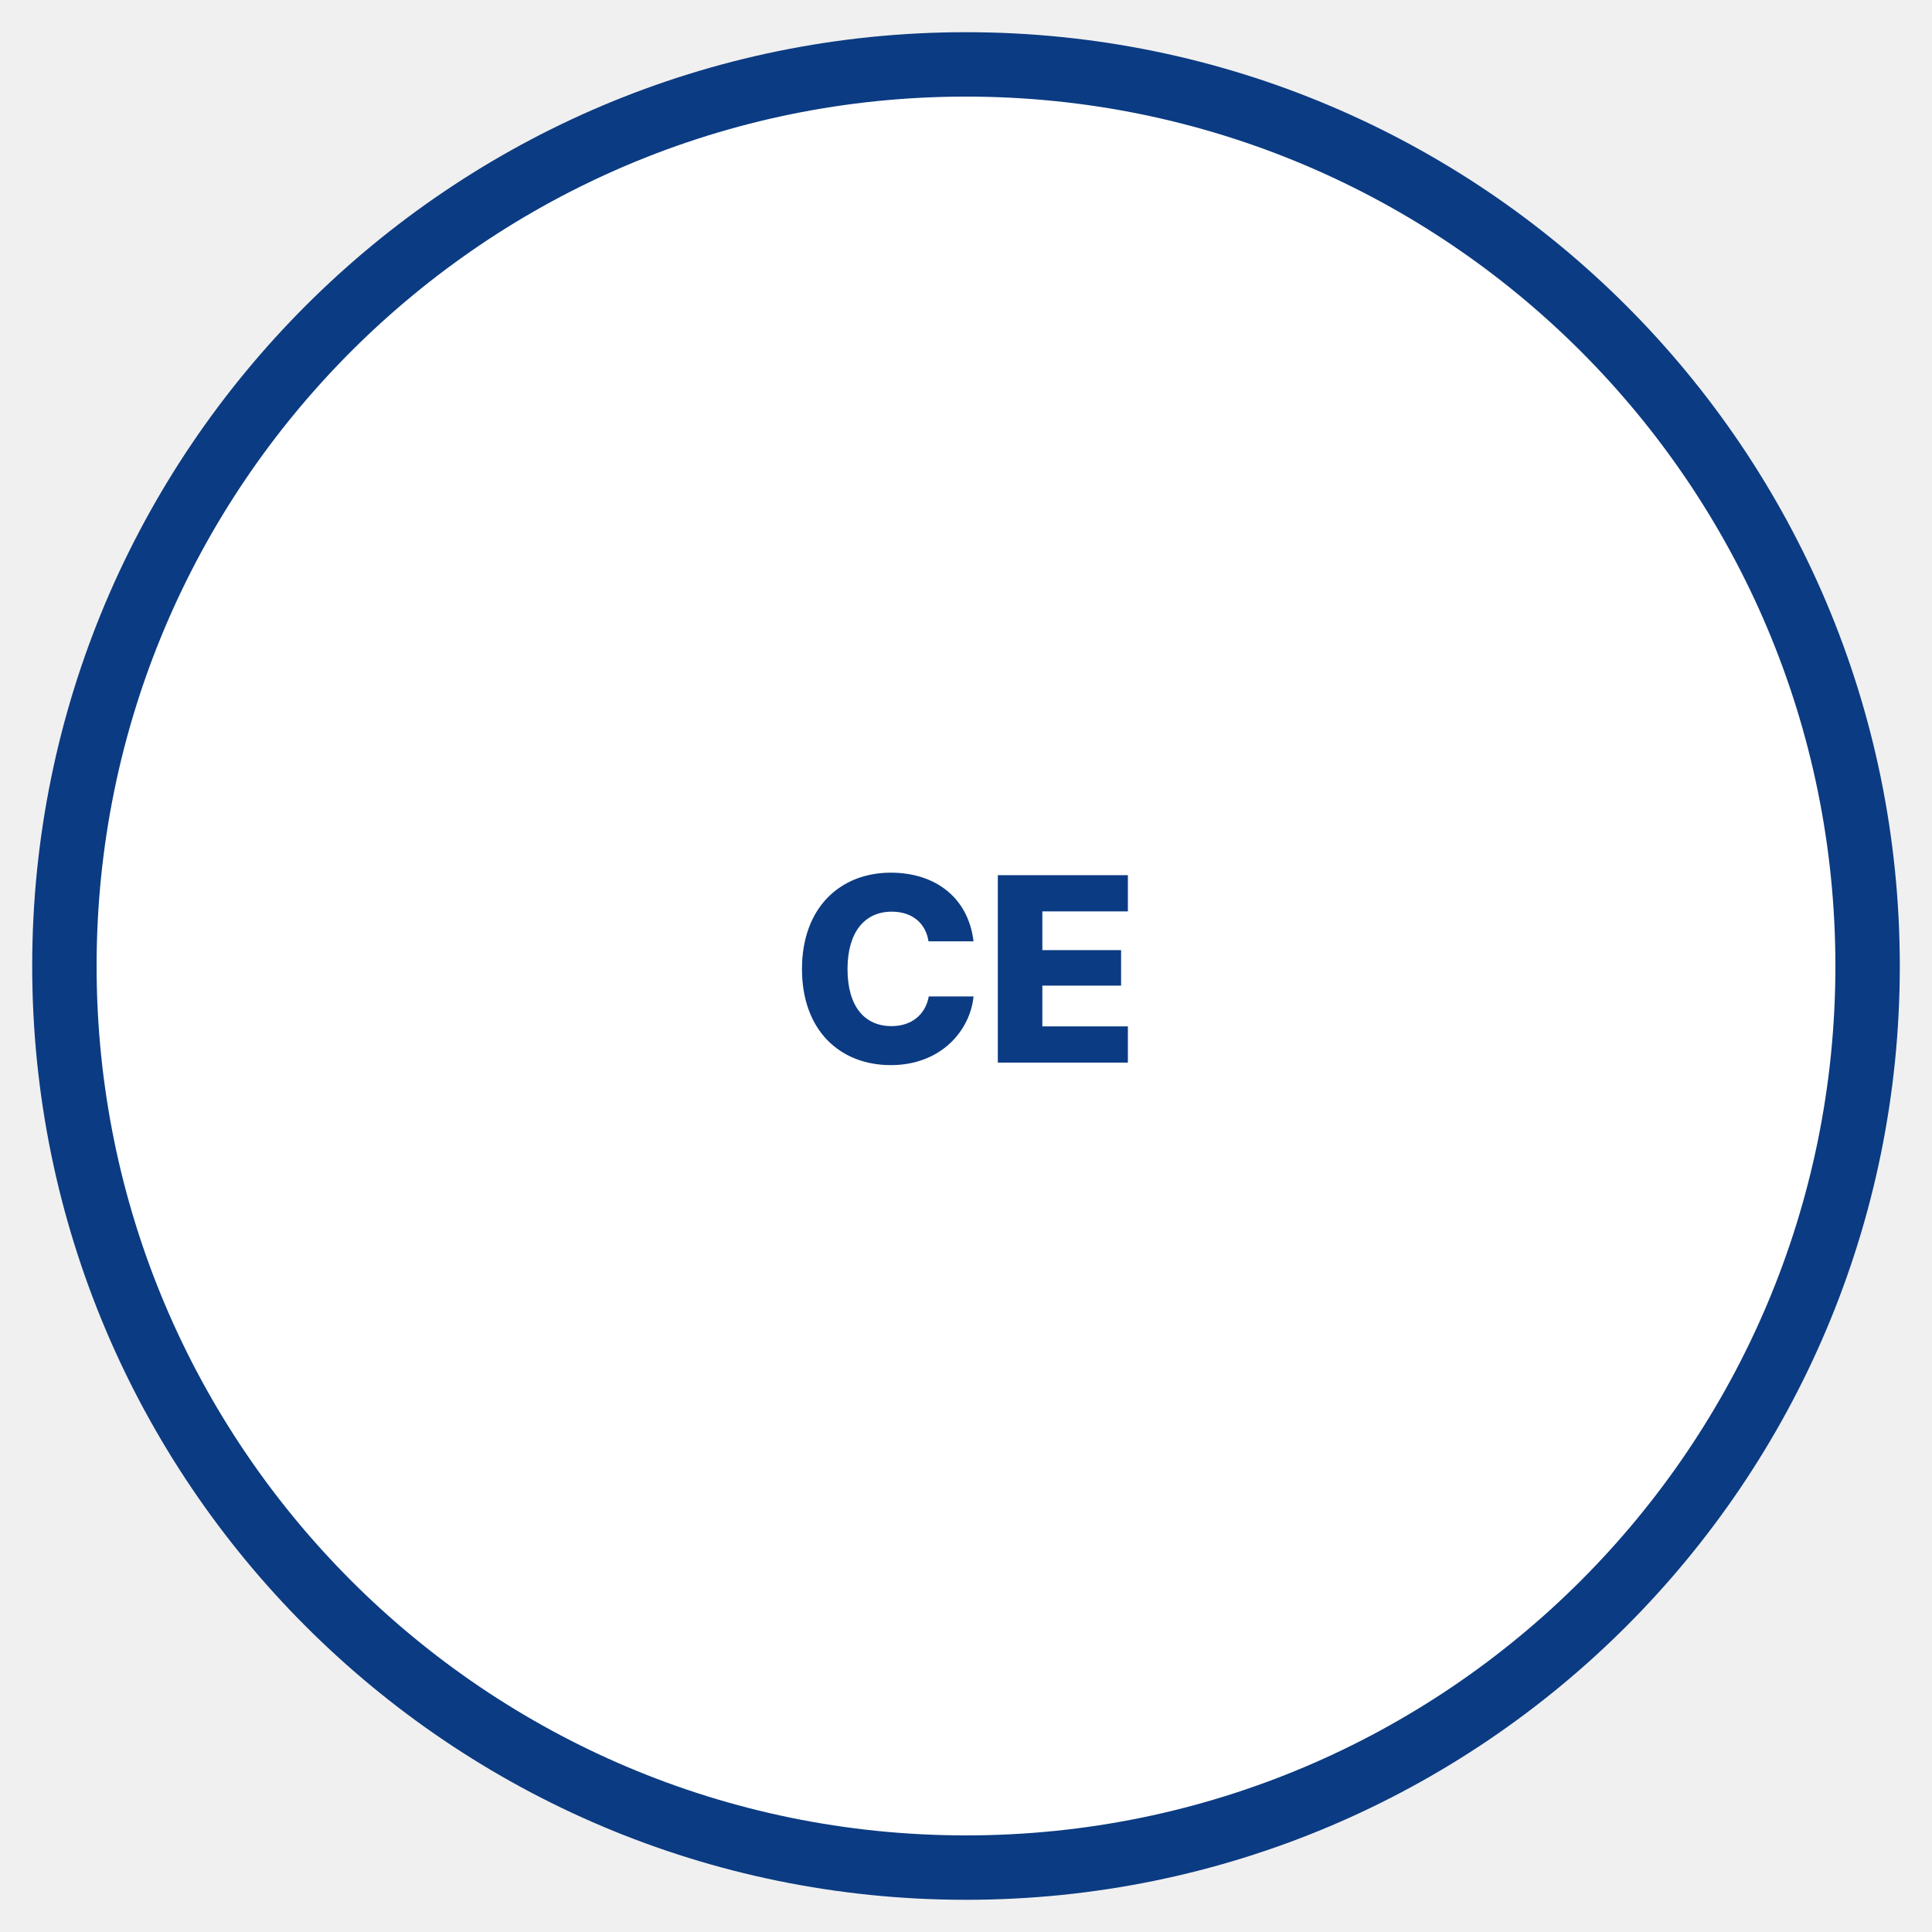
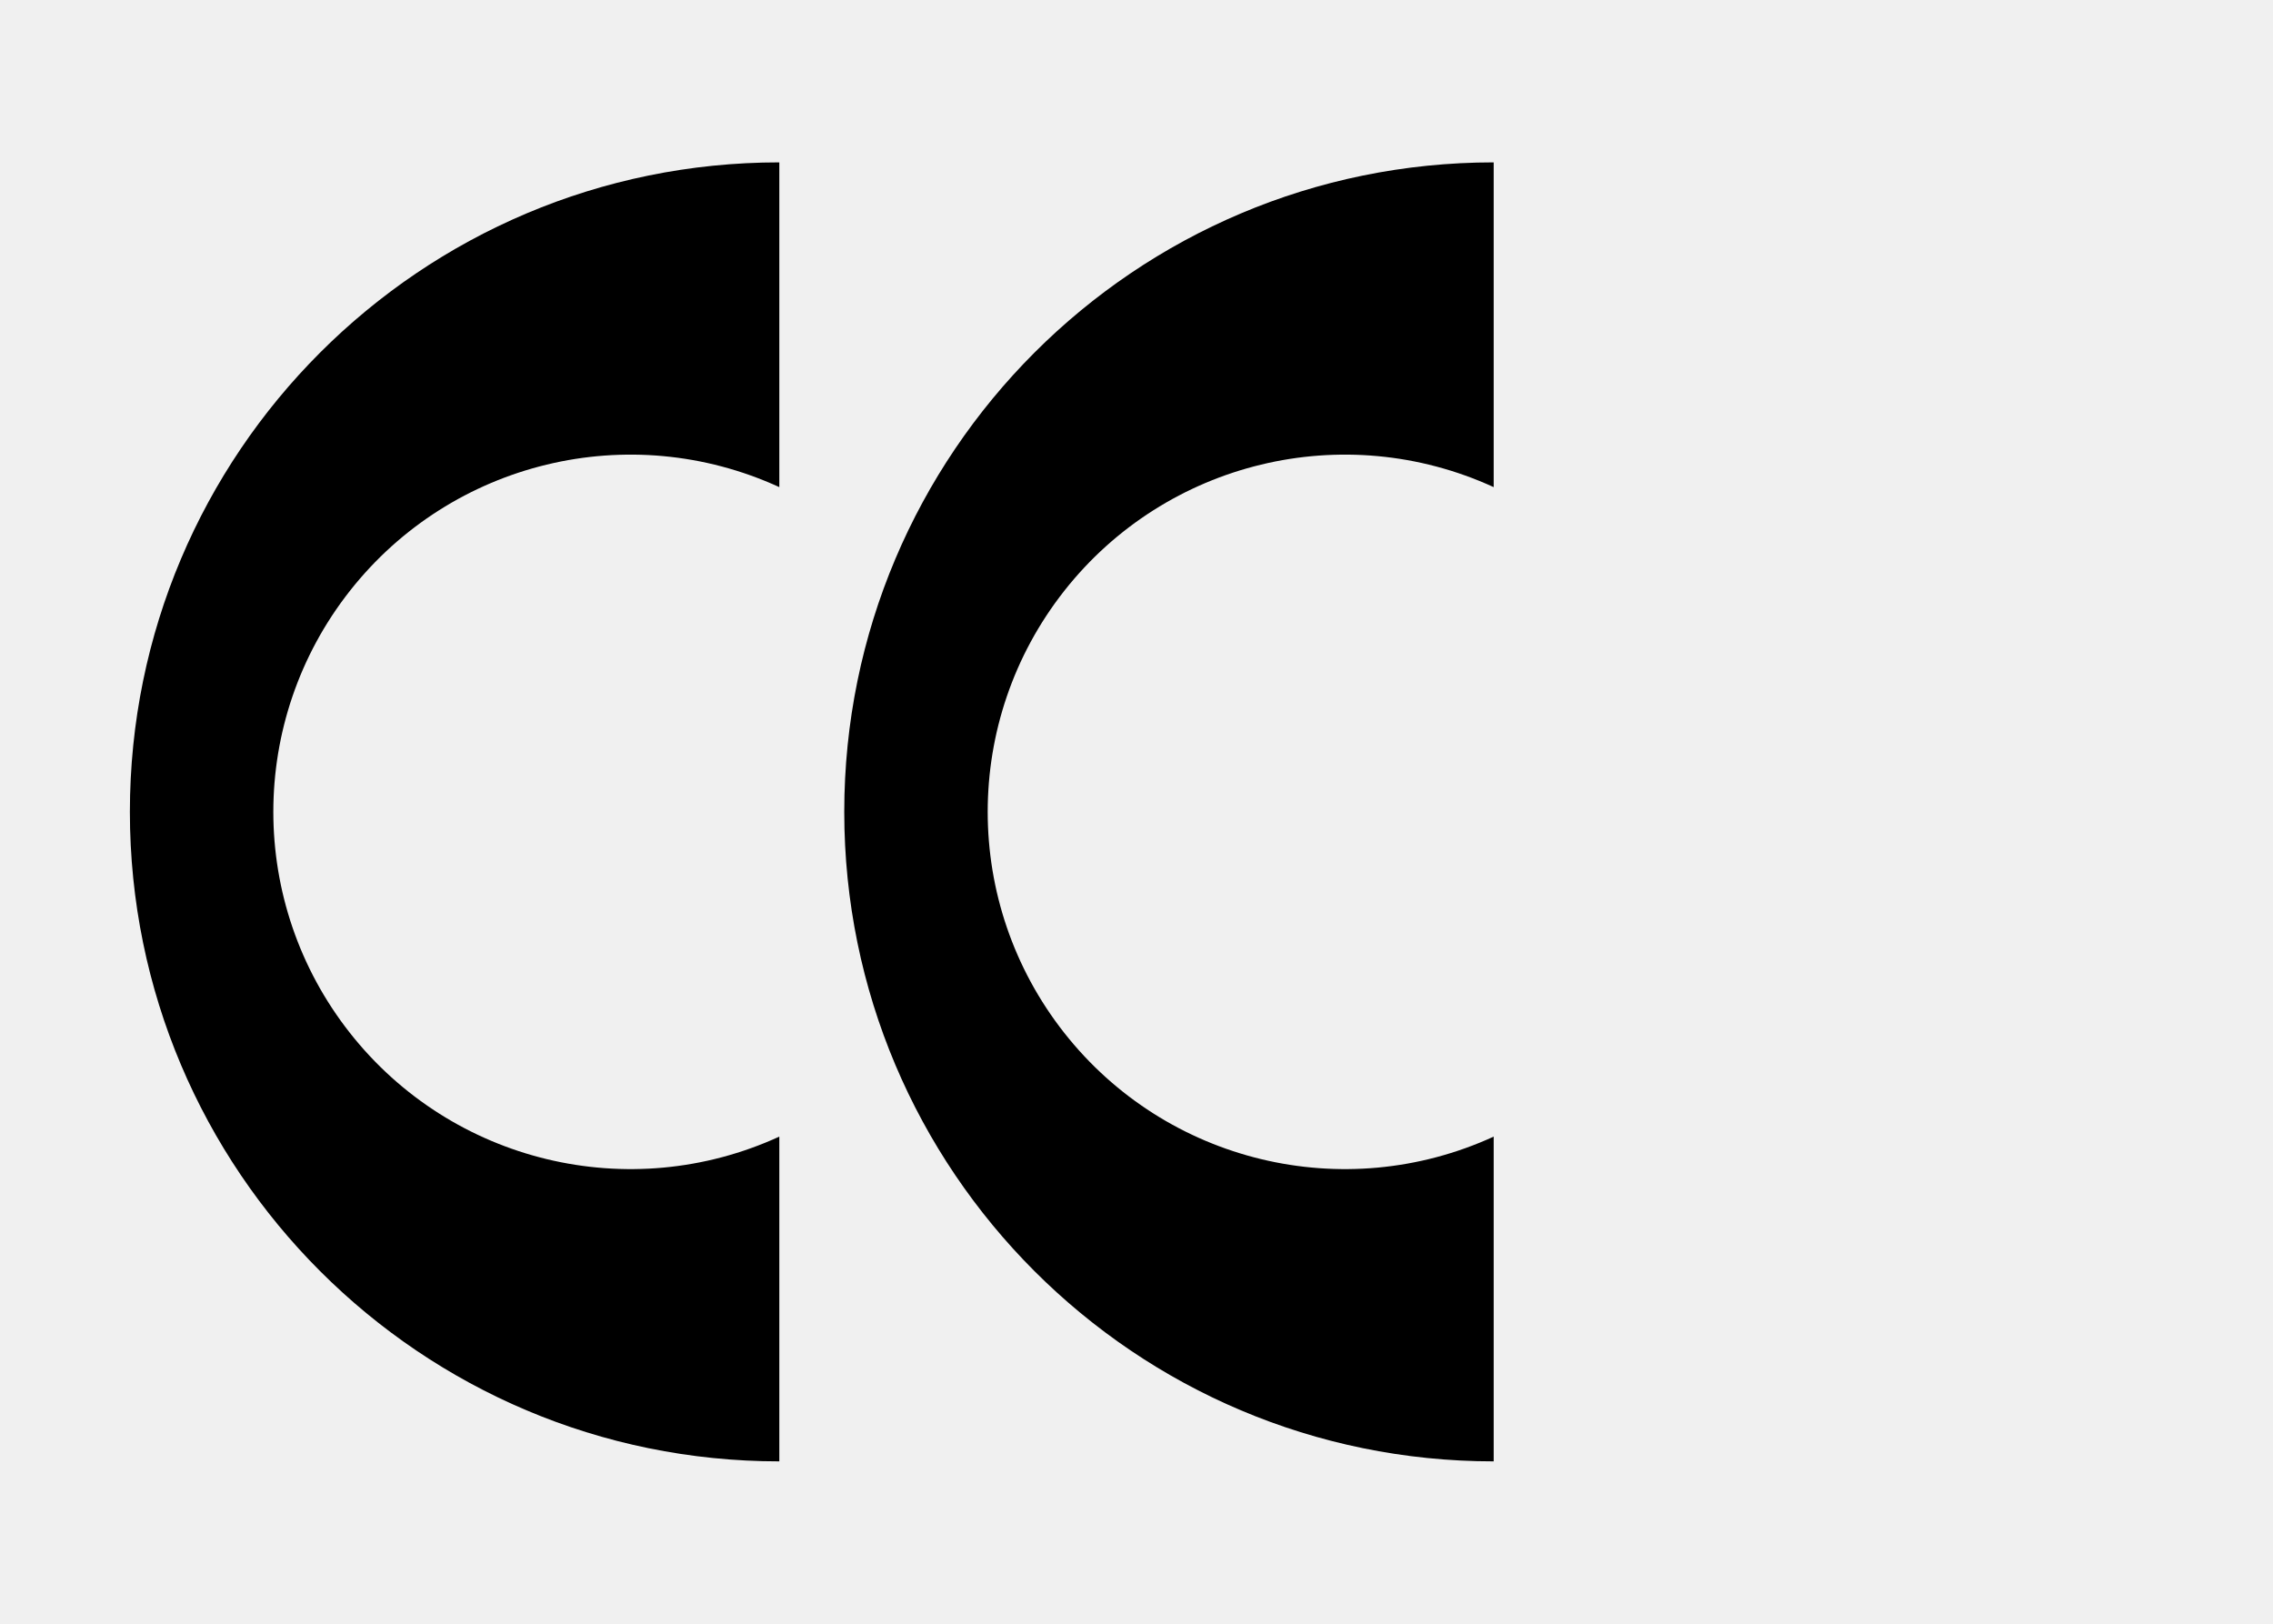
- <svg xmlns="http://www.w3.org/2000/svg" viewBox="0 0 120 120" width="120" height="120">
-   <circle cx="60" cy="60" r="56" fill="#fff" stroke="#0b3b82" stroke-width="4" />
-   <text x="60" y="66" text-anchor="middle" font-family="Inter,Arial,sans-serif" font-weight="800" font-size="16" fill="#0b3b82">CE</text>
+ <svg xmlns="http://www.w3.org/2000/svg" viewBox="0 0 140 100">
+   <path d="M 48 10 A 40 40 0 1 0 48 90 L 48 70 A 22 22 0 1 1 48 30 Z" fill="#000" />
+   <path d="M 92 10 A 40 40 0 1 0 92 90 L 92 70 A 22 22 0 1 1 92 30 Z" fill="#000" />
</svg>
